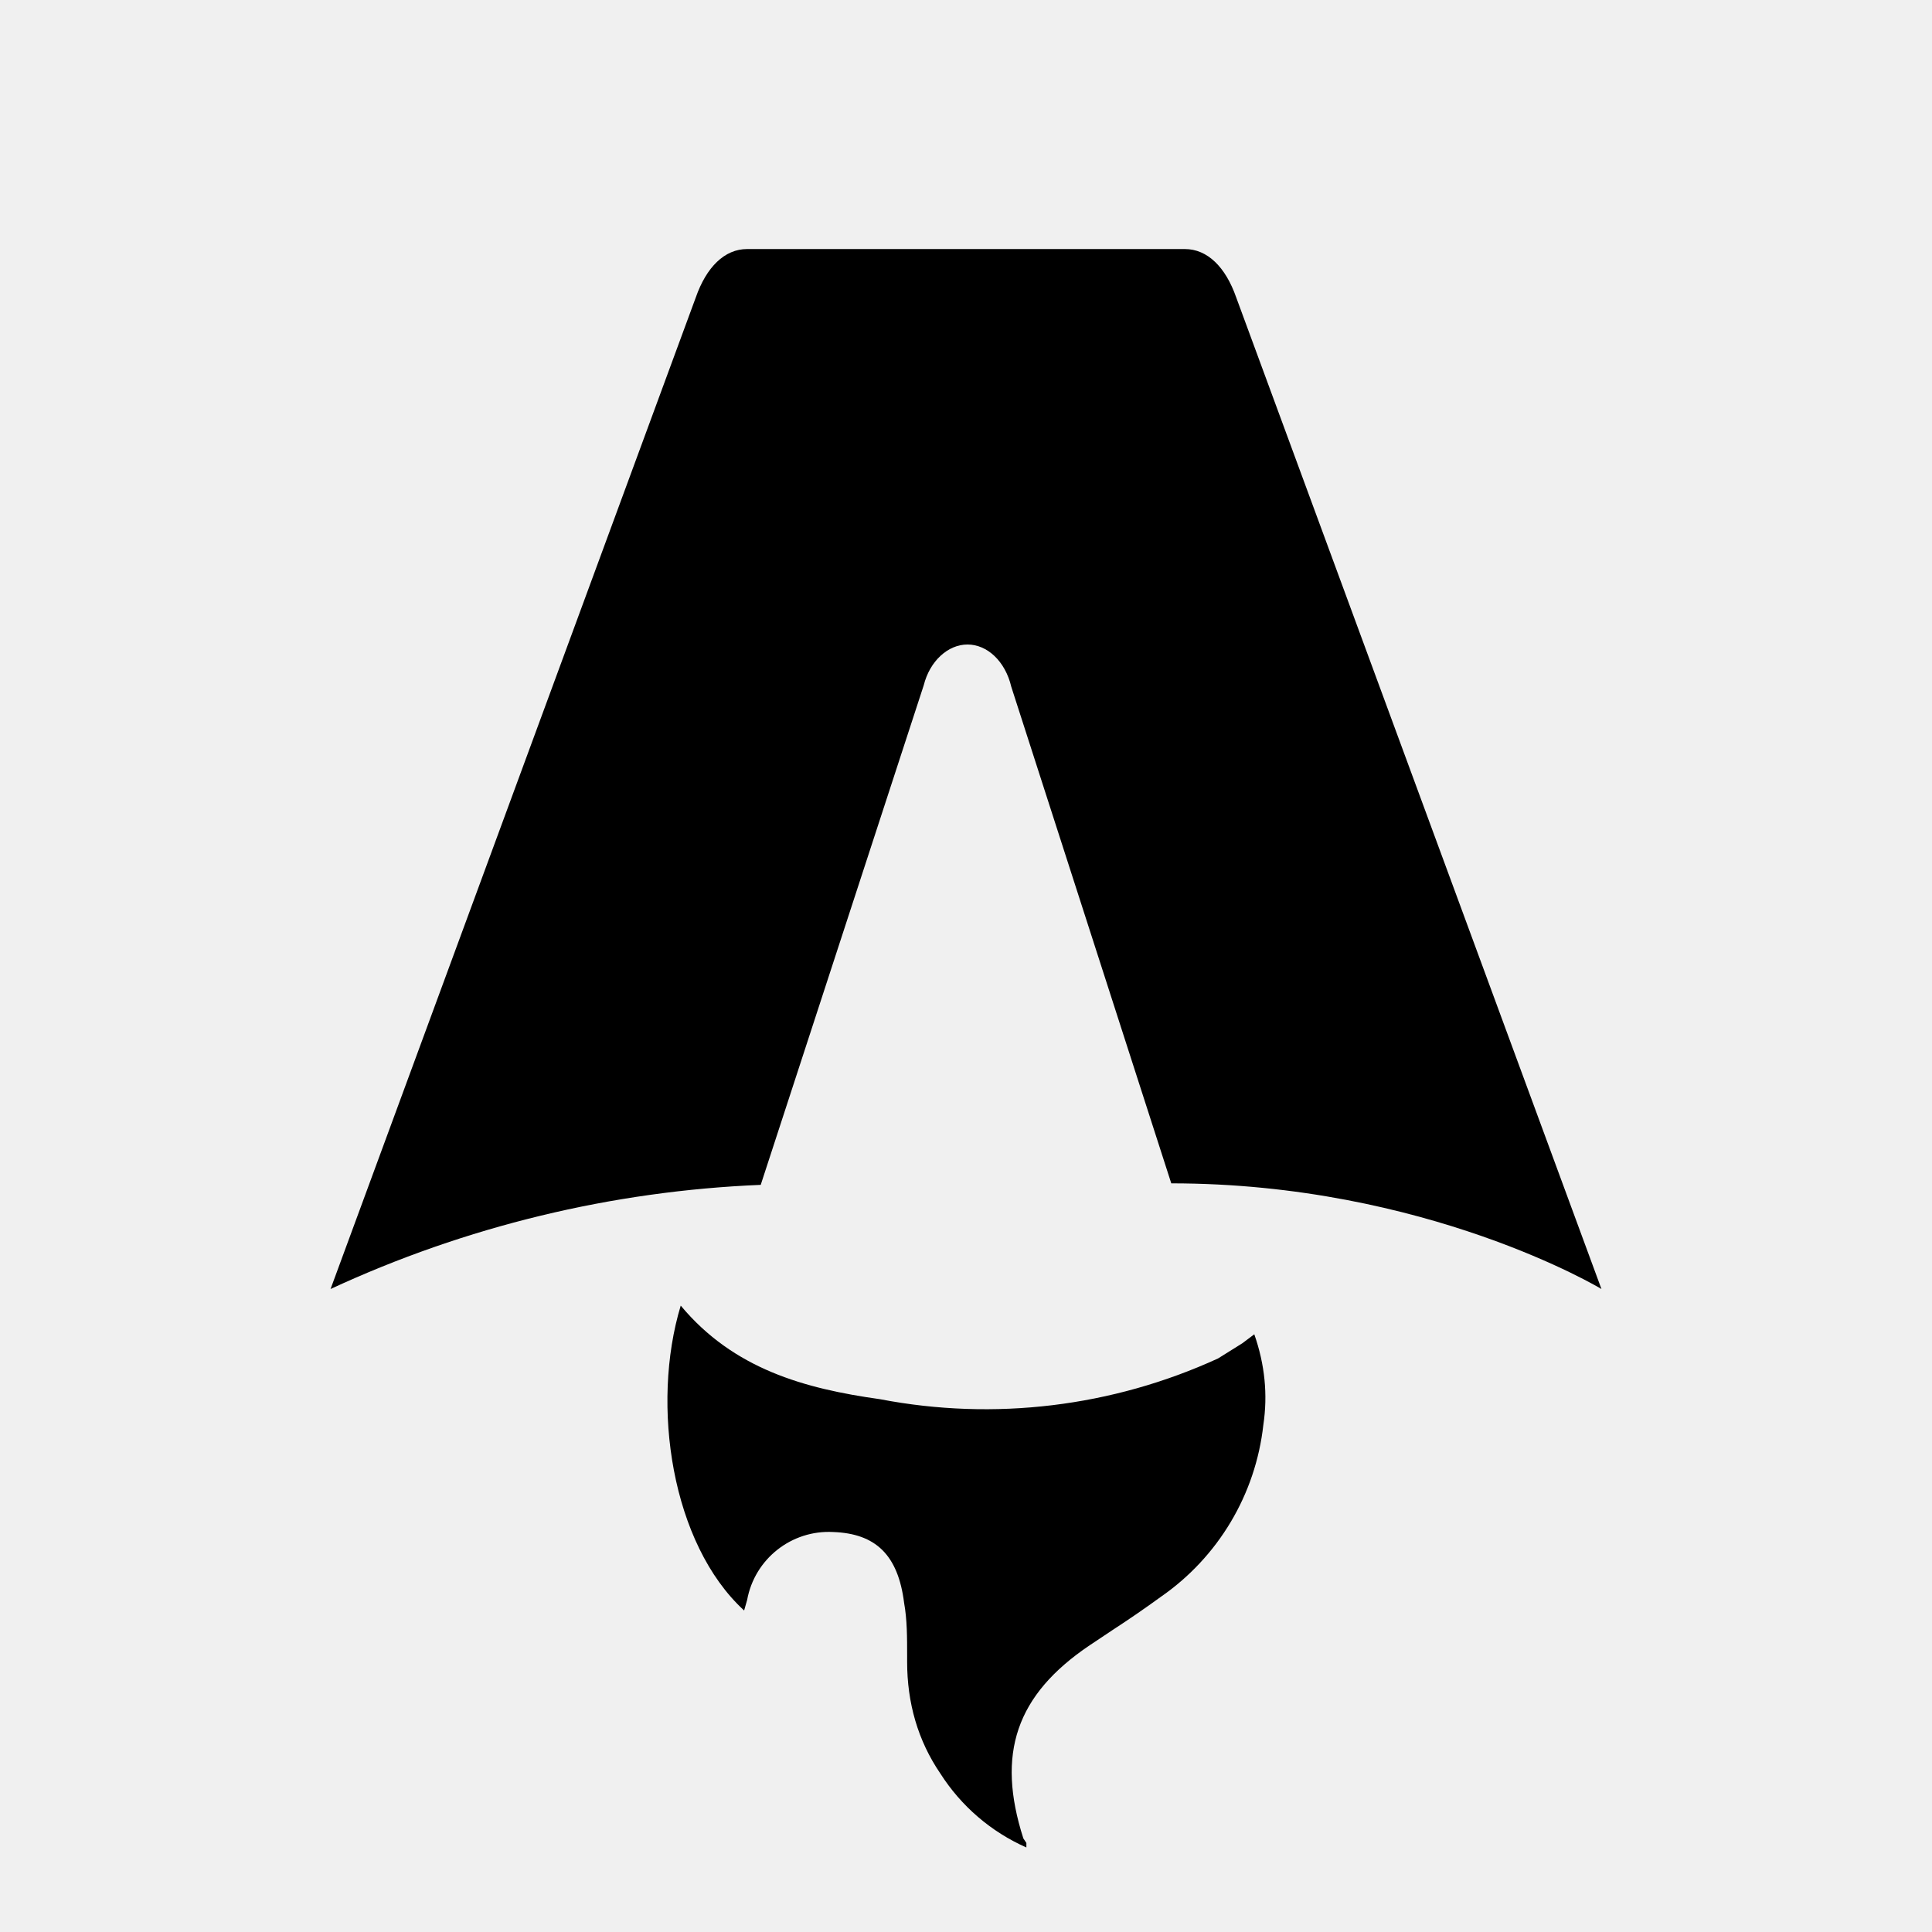
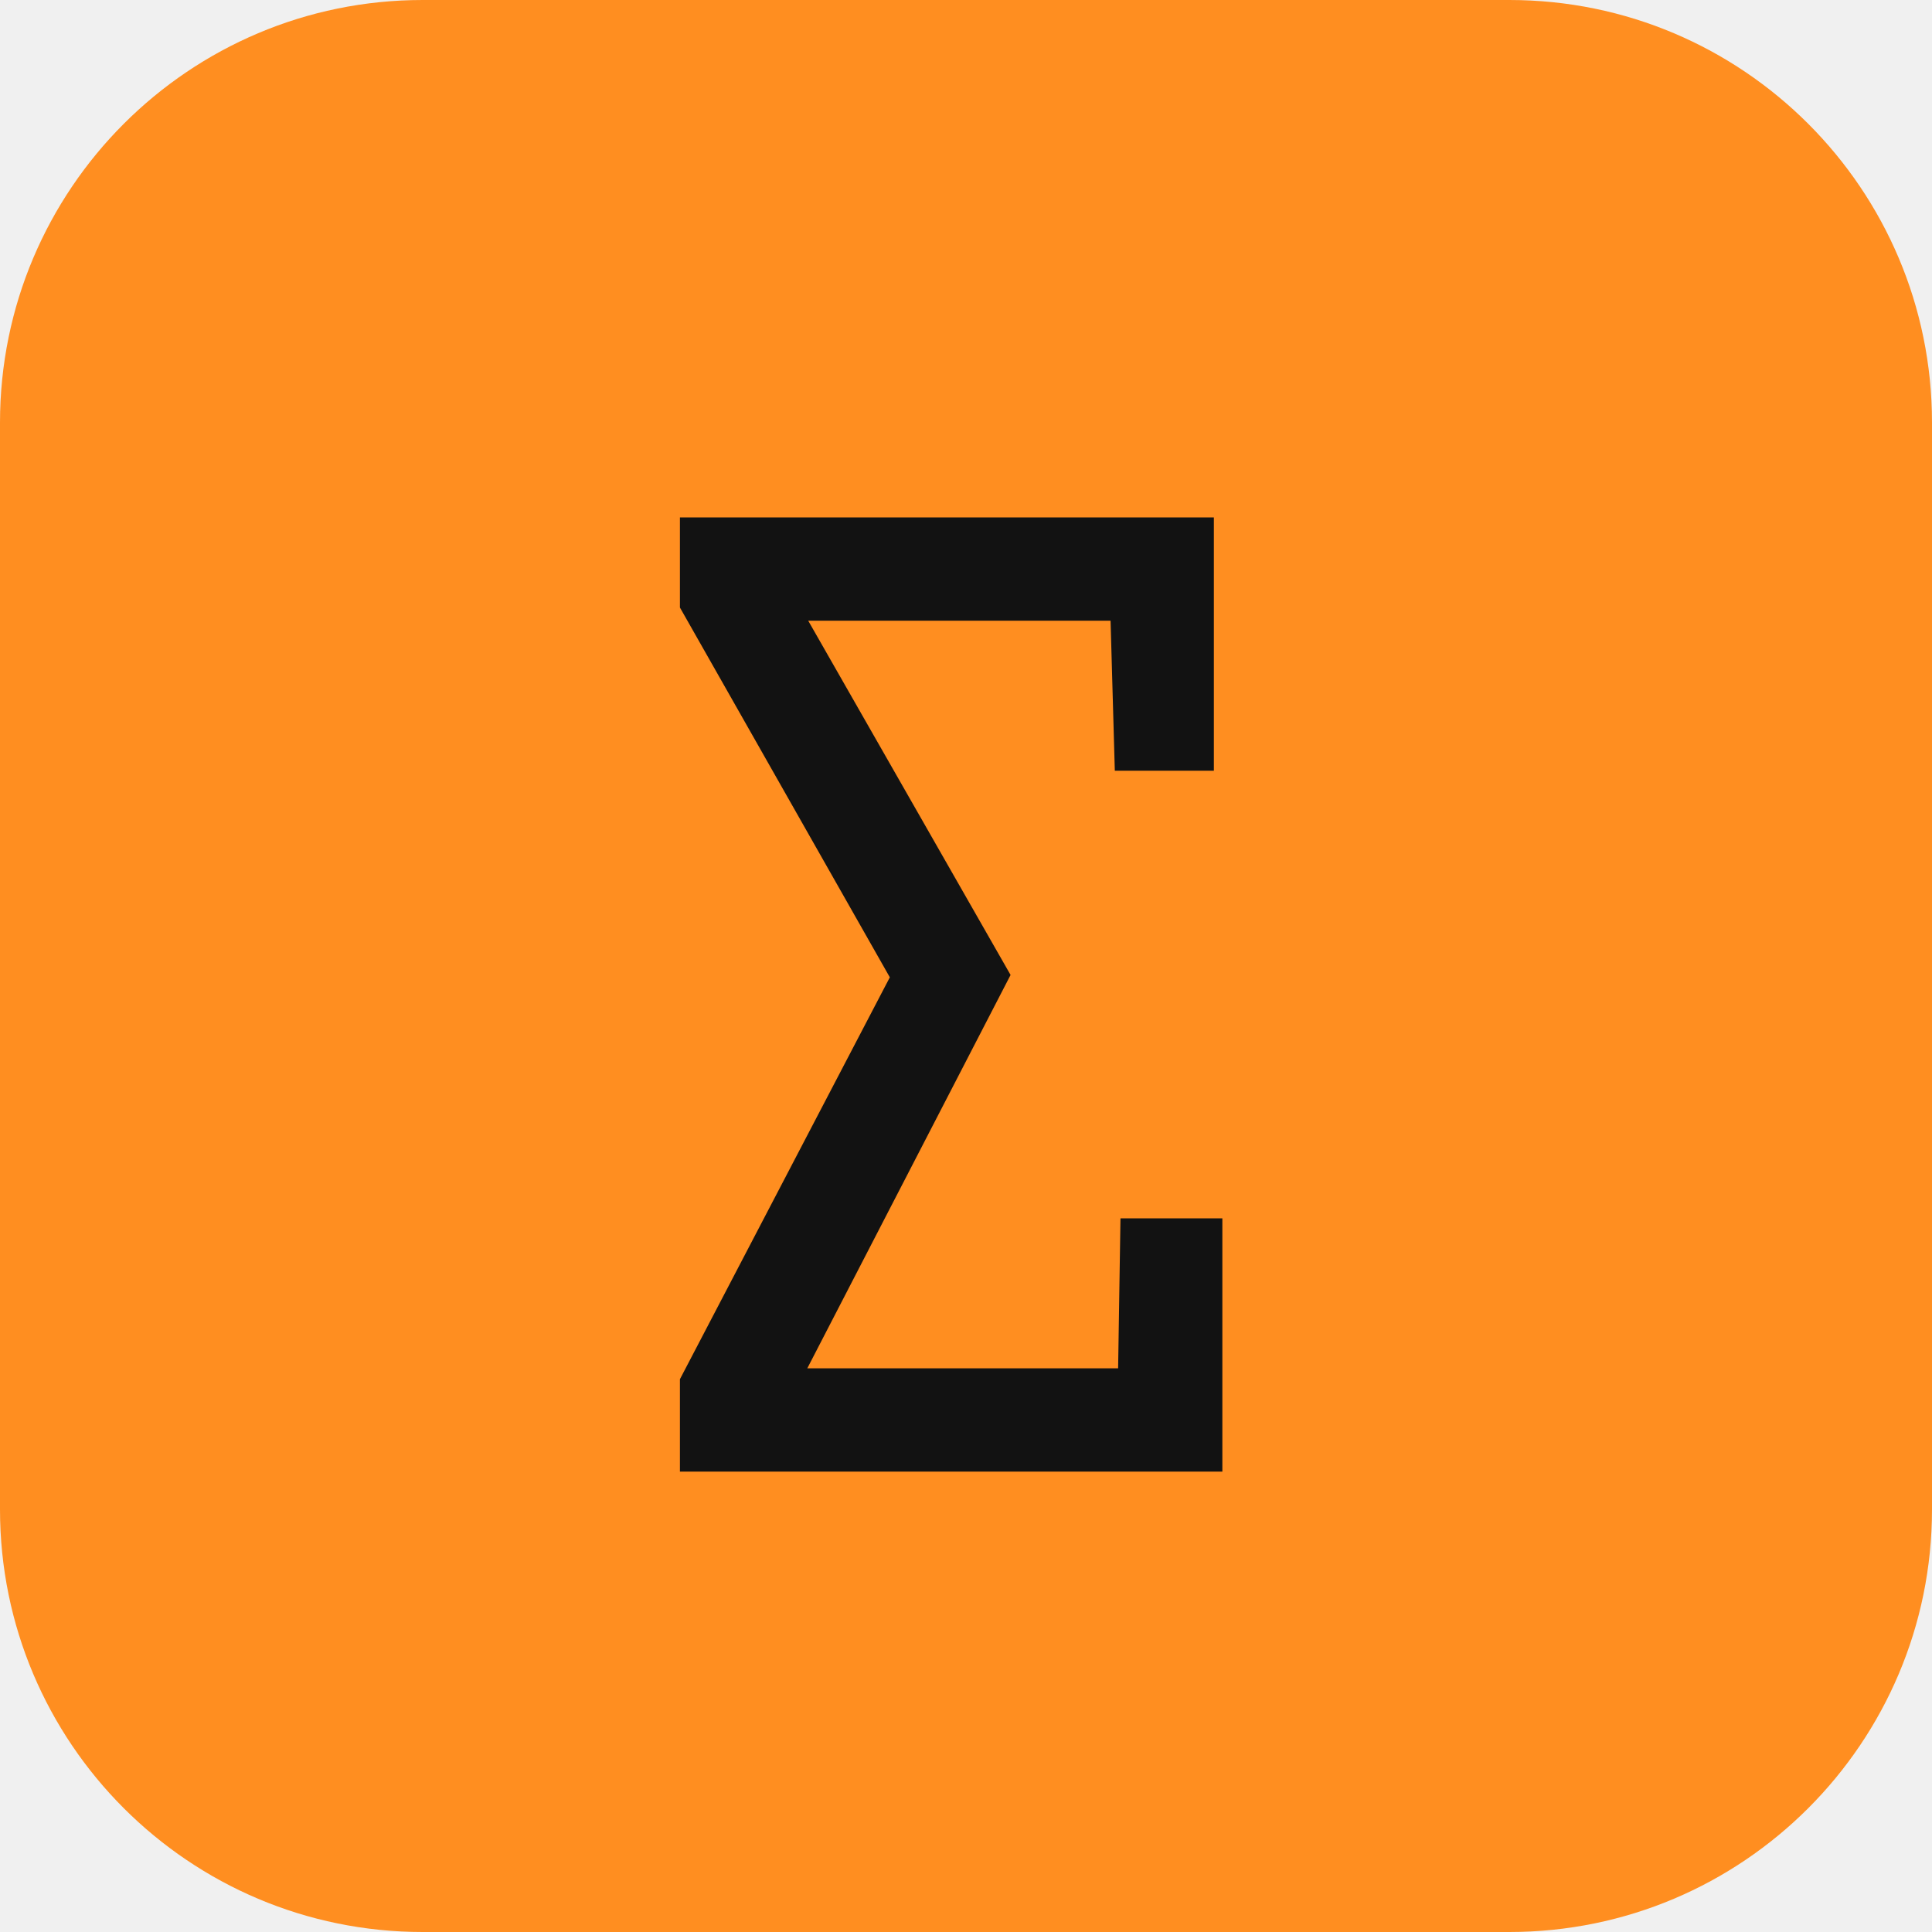
- <svg xmlns="http://www.w3.org/2000/svg" fill="none" viewBox="0 0 128 128">
-   <path d="M50.4 78.5a75.1 75.1 0 0 0-28.5 6.9l24.2-65.7c.7-2 1.9-3.2 3.4-3.2h29c1.5 0 2.7 1.2 3.4 3.2l24.2 65.7s-11.6-7-28.5-7L67 45.5c-.4-1.7-1.6-2.8-2.9-2.8-1.3 0-2.5 1.1-2.9 2.7L50.4 78.5Zm-1.1 28.2Zm-4.2-20.2c-2 6.6-.6 15.8 4.2 20.2a17.5 17.5 0 0 1 .2-.7 5.5 5.5 0 0 1 5.7-4.5c2.8.1 4.3 1.5 4.7 4.7.2 1.1.2 2.3.2 3.5v.4c0 2.7.7 5.2 2.2 7.4a13 13 0 0 0 5.7 4.9v-.3l-.2-.3c-1.8-5.6-.5-9.5 4.4-12.8l1.5-1a73 73 0 0 0 3.2-2.2 16 16 0 0 0 6.8-11.4c.3-2 .1-4-.6-6l-.8.6-1.6 1a37 37 0 0 1-22.4 2.7c-5-.7-9.7-2-13.2-6.2Z" />
-   <style>
-         path { fill: #000; }
-         @media (prefers-color-scheme: dark) {
-             path { fill: #FFF; }
-         }
-     </style>
+ <svg xmlns="http://www.w3.org/2000/svg" viewBox="0 0 64 64">
+   <rect width="64" height="64" rx="14" fill="#ff8e20" />
+   <text x="32" y="44" text-anchor="middle" font-family="-apple-system,Helvetica,Arial,sans-serif" font-size="36" font-weight="800" fill="#121212">∑</text>
</svg>
